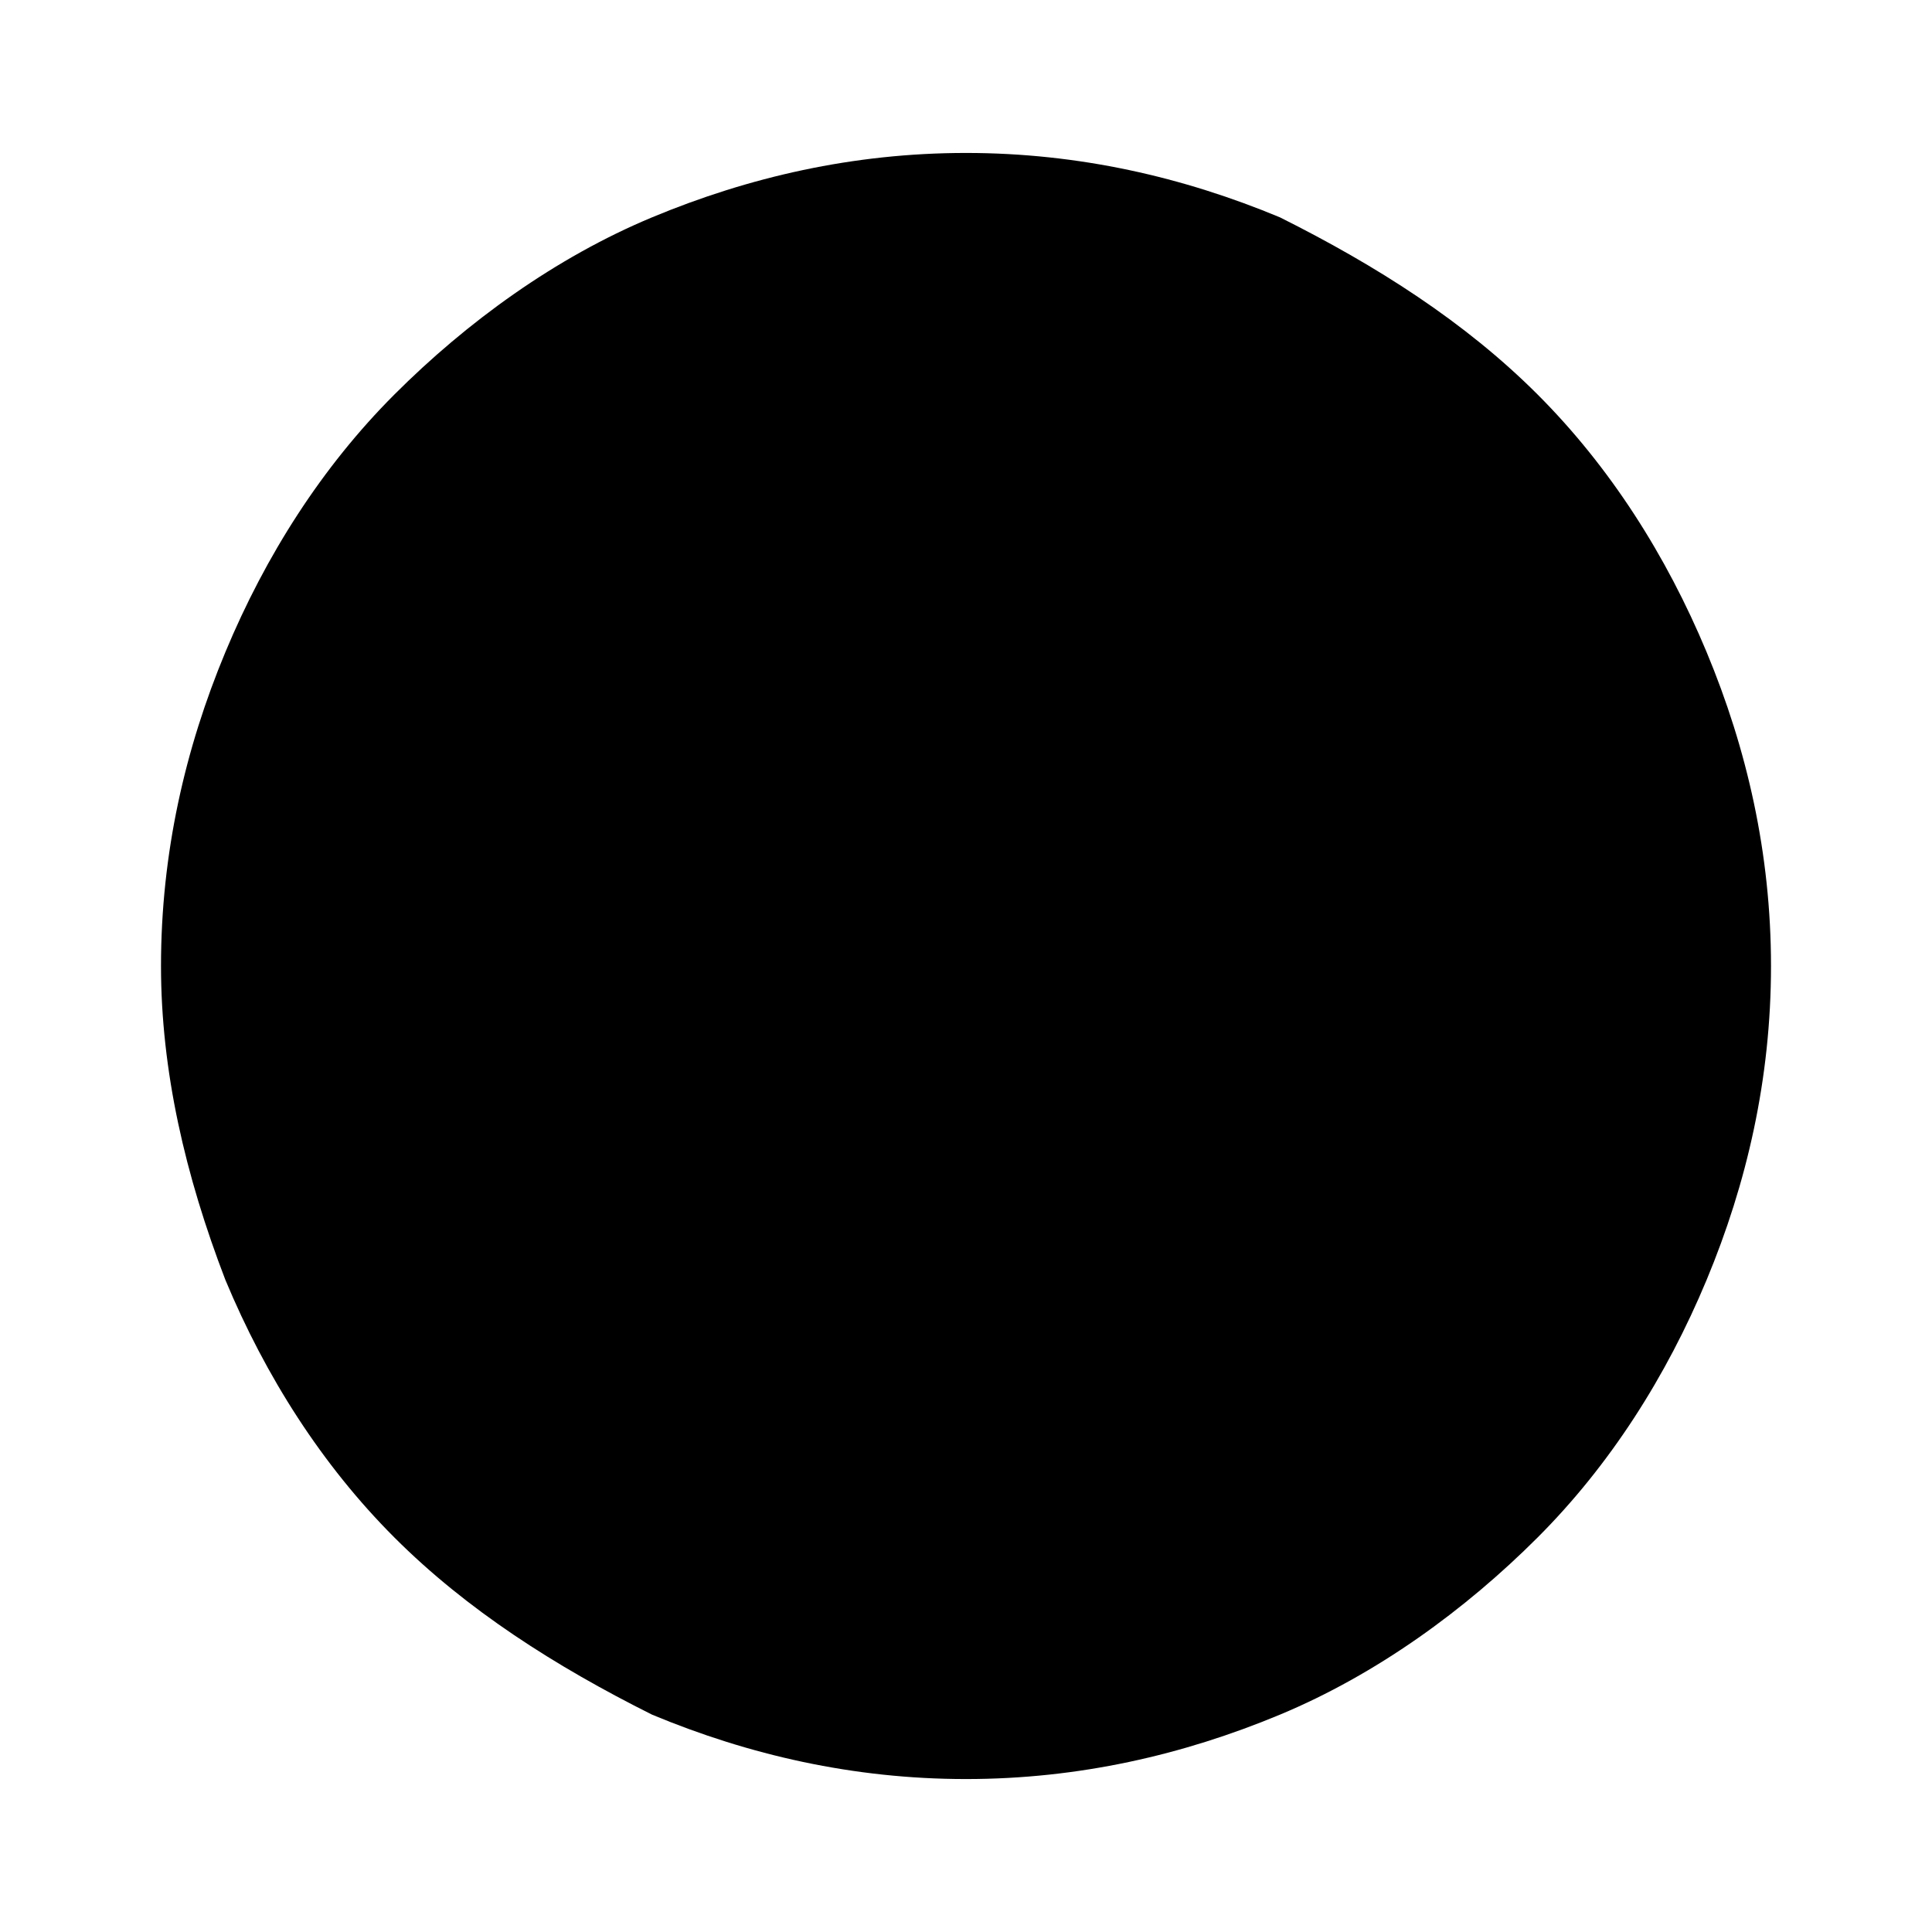
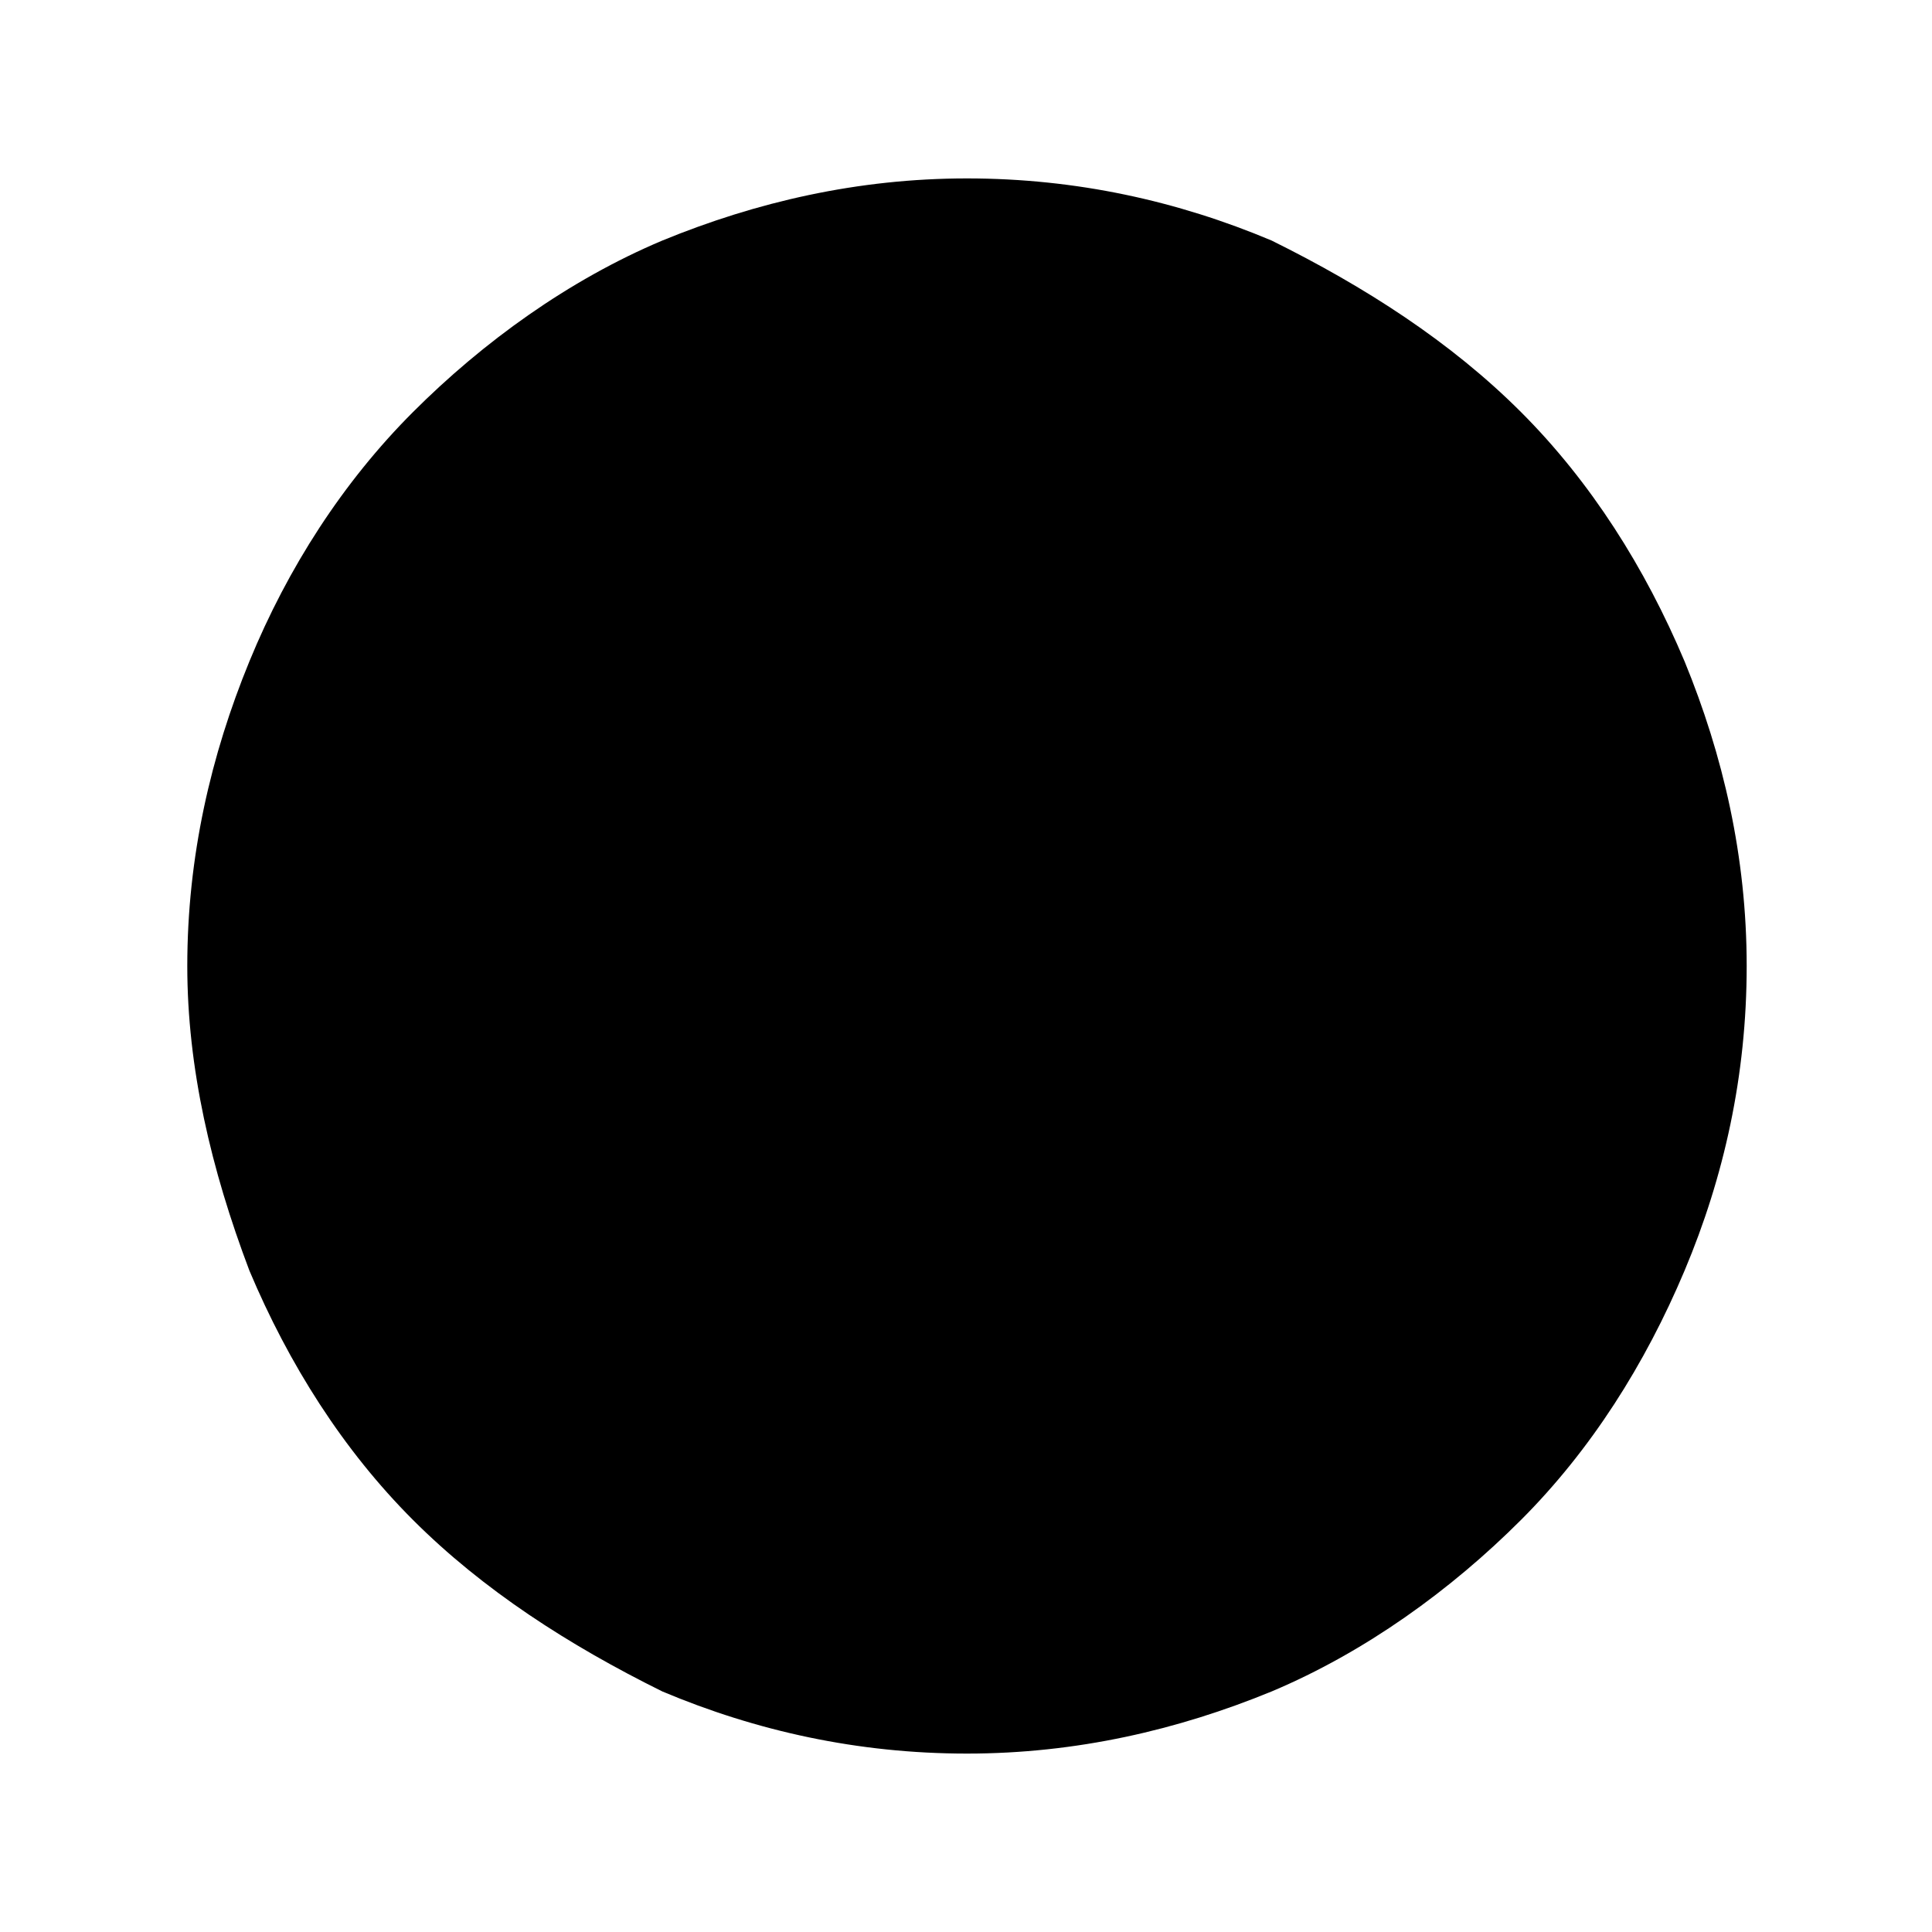
- <svg xmlns="http://www.w3.org/2000/svg" version="1.1" id="Layer_1" x="0px" y="0px" viewBox="-293 385 24 24" style="enable-background:new -293 385 24 24;" xml:space="preserve">
-   <path d="M-271.8,400.9c0.5-1.2,0.8-2.5,0.8-3.9c0-1.4-0.3-2.7-0.8-3.9c-0.5-1.2-1.2-2.3-2.1-3.2c-0.9-0.9-2-1.6-3.2-2.2  c-1.2-0.5-2.5-0.8-3.9-0.8c-1.4,0-2.7,0.3-3.9,0.8c-1.2,0.5-2.3,1.3-3.2,2.2c-0.9,0.9-1.6,2-2.1,3.2c-0.5,1.2-0.8,2.5-0.8,3.9  c0,1.3,0.3,2.6,0.8,3.9c0.5,1.2,1.2,2.3,2.1,3.2c0.9,0.9,2,1.6,3.2,2.2c1.2,0.5,2.5,0.8,3.9,0.8c1.4,0,2.7-0.3,3.9-0.8  c1.2-0.5,2.3-1.3,3.2-2.2C-273,403.2-272.3,402.1-271.8,400.9z" />
+ <svg xmlns="http://www.w3.org/2000/svg" version="1.1" id="Layer_1" x="0px" y="0px" viewBox="-207 299 196 196" style="enable-background:new -207 299 196 196;" xml:space="preserve">
+   <path d="M-36.1,427.9c4-9.5,6.3-19.8,6.3-30.9c0-11.1-2.4-21.4-6.3-30.9c-4-9.5-9.5-18.2-16.6-25.3c-7.1-7.1-15.8-12.7-25.3-17.4  c-9.5-4-19.8-6.3-30.9-6.3s-21.4,2.4-30.9,6.3c-9.5,4-18.2,10.3-25.3,17.4c-7.1,7.1-12.7,15.8-16.6,25.3s-6.3,19.8-6.3,30.9  c0,10.3,2.4,20.6,6.3,30.9c4,9.5,9.5,18.2,16.6,25.3c7.1,7.1,15.8,12.7,25.3,17.4c9.5,4,19.8,6.3,30.9,6.3s21.4-2.4,30.9-6.3  c9.5-4,18.2-10.3,25.3-17.4C-45.6,446.1-40.1,437.4-36.1,427.9z" />
</svg>
